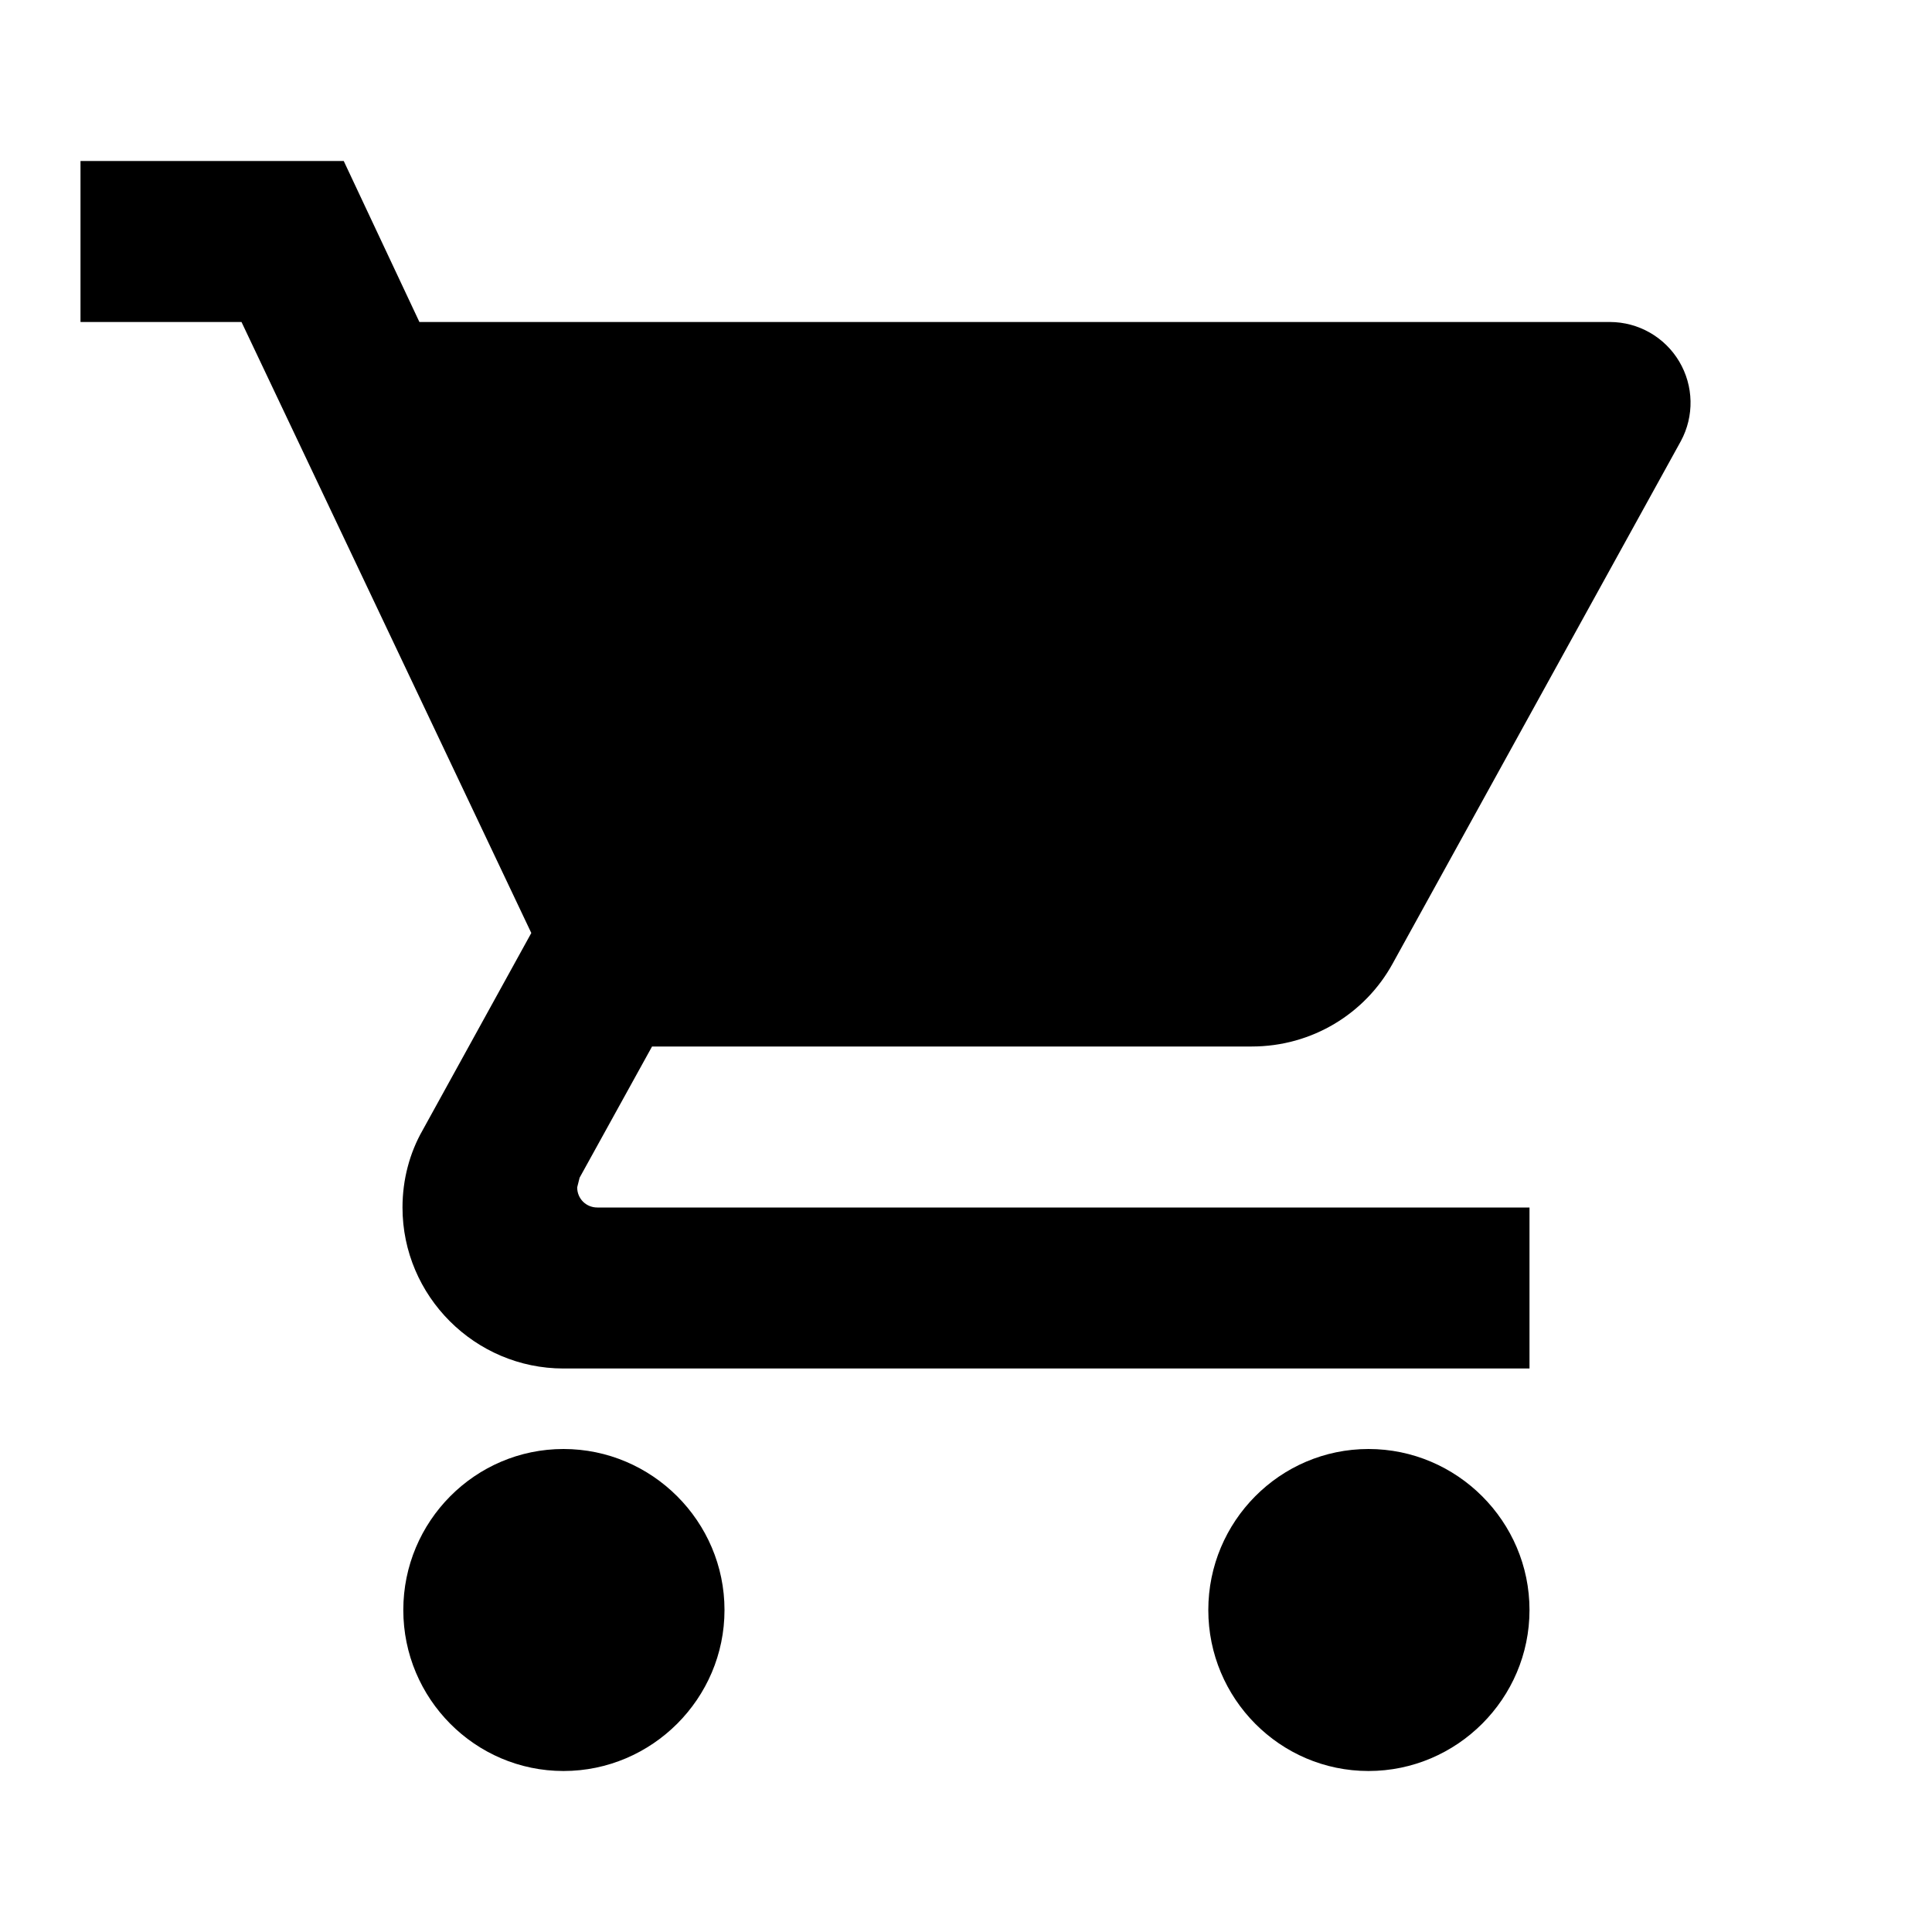
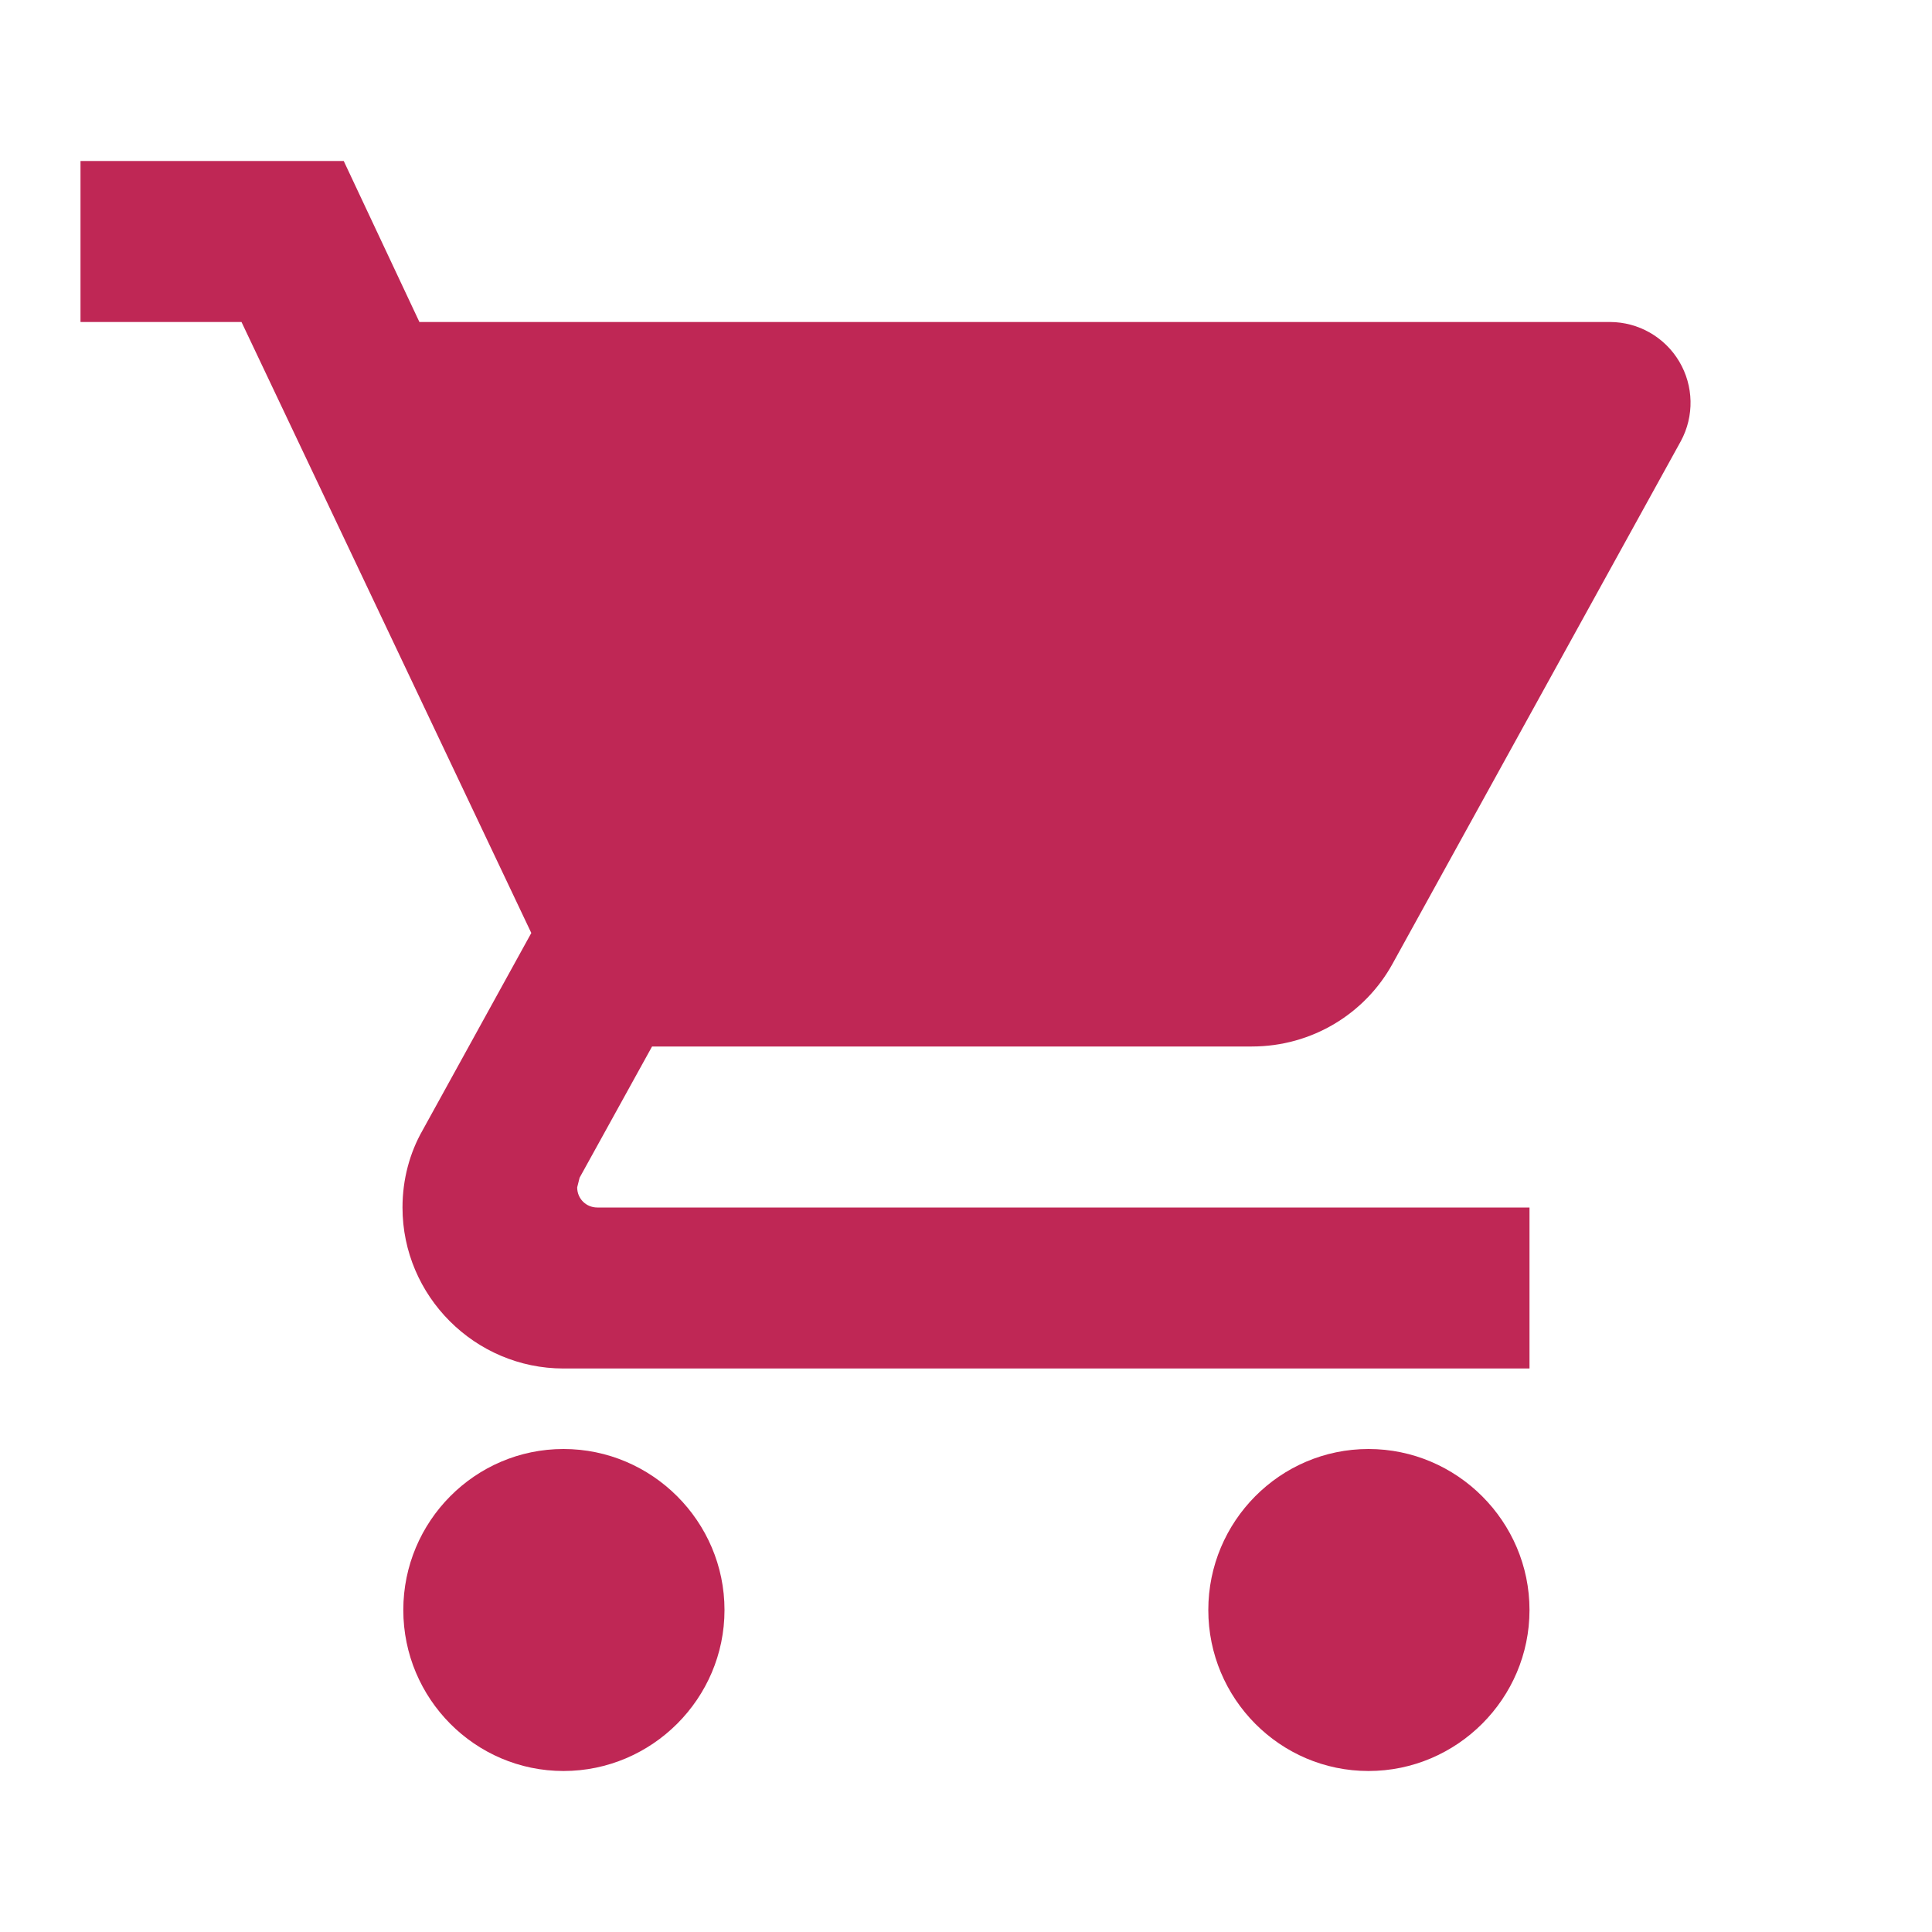
- <svg xmlns="http://www.w3.org/2000/svg" version="1.1" id="Layer_1" focusable="false" x="0px" y="0px" viewBox="0 0 24 24" style="enable-background:new 0 0 24 24;" xml:space="preserve">
-   <path d="M7 18c-1.1 0-1.99.9-1.99 2S5.9 22 7 22s2-.9 2-2-.9-2-2-2zM1 2v2h2l3.6 7.59-1.35 2.45c-.16.28-.25.61-.25.96 0 1.1.9 2 2 2h12v-2H7.42c-.14 0-.25-.11-.25-.25l.03-.12.9-1.63h7.45c.75 0 1.41-.41 1.75-1.03l3.58-6.49A1.003 1.003 0 0 0 20 4H5.21l-.94-2H1zm16 16c-1.1 0-1.99.9-1.99 2s.89 2 1.99 2 2-.9 2-2-.9-2-2-2z" />
+ <svg xmlns="http://www.w3.org/2000/svg" version="1.1" focusable="false" style="enable-background:new 0 0 24 24;" xml:space="preserve" width="24" height="24">
+   <rect id="backgroundrect" width="100%" height="100%" x="0" y="0" fill="none" stroke="none" />
+   <g class="currentLayer" style="">
+     <path d="M7 18c-1.1 0-1.99.9-1.99 2S5.9 22 7 22s2-.9 2-2-.9-2-2-2zM1 2v2h2l3.6 7.59-1.35 2.45c-.16.28-.25.61-.25.96 0 1.1.9 2 2 2h12v-2H7.42c-.14 0-.25-.11-.25-.25l.03-.12.9-1.63h7.45c.75 0 1.41-.41 1.75-1.03l3.58-6.49A1.003 1.003 0 0 0 20 4H5.21l-.94-2H1zm16 16c-1.1 0-1.99.9-1.99 2s.89 2 1.99 2 2-.9 2-2-.9-2-2-2z" id="svg_1" class="selected" fill-opacity="1" fill="#bf2755" />
+   </g>
</svg>
